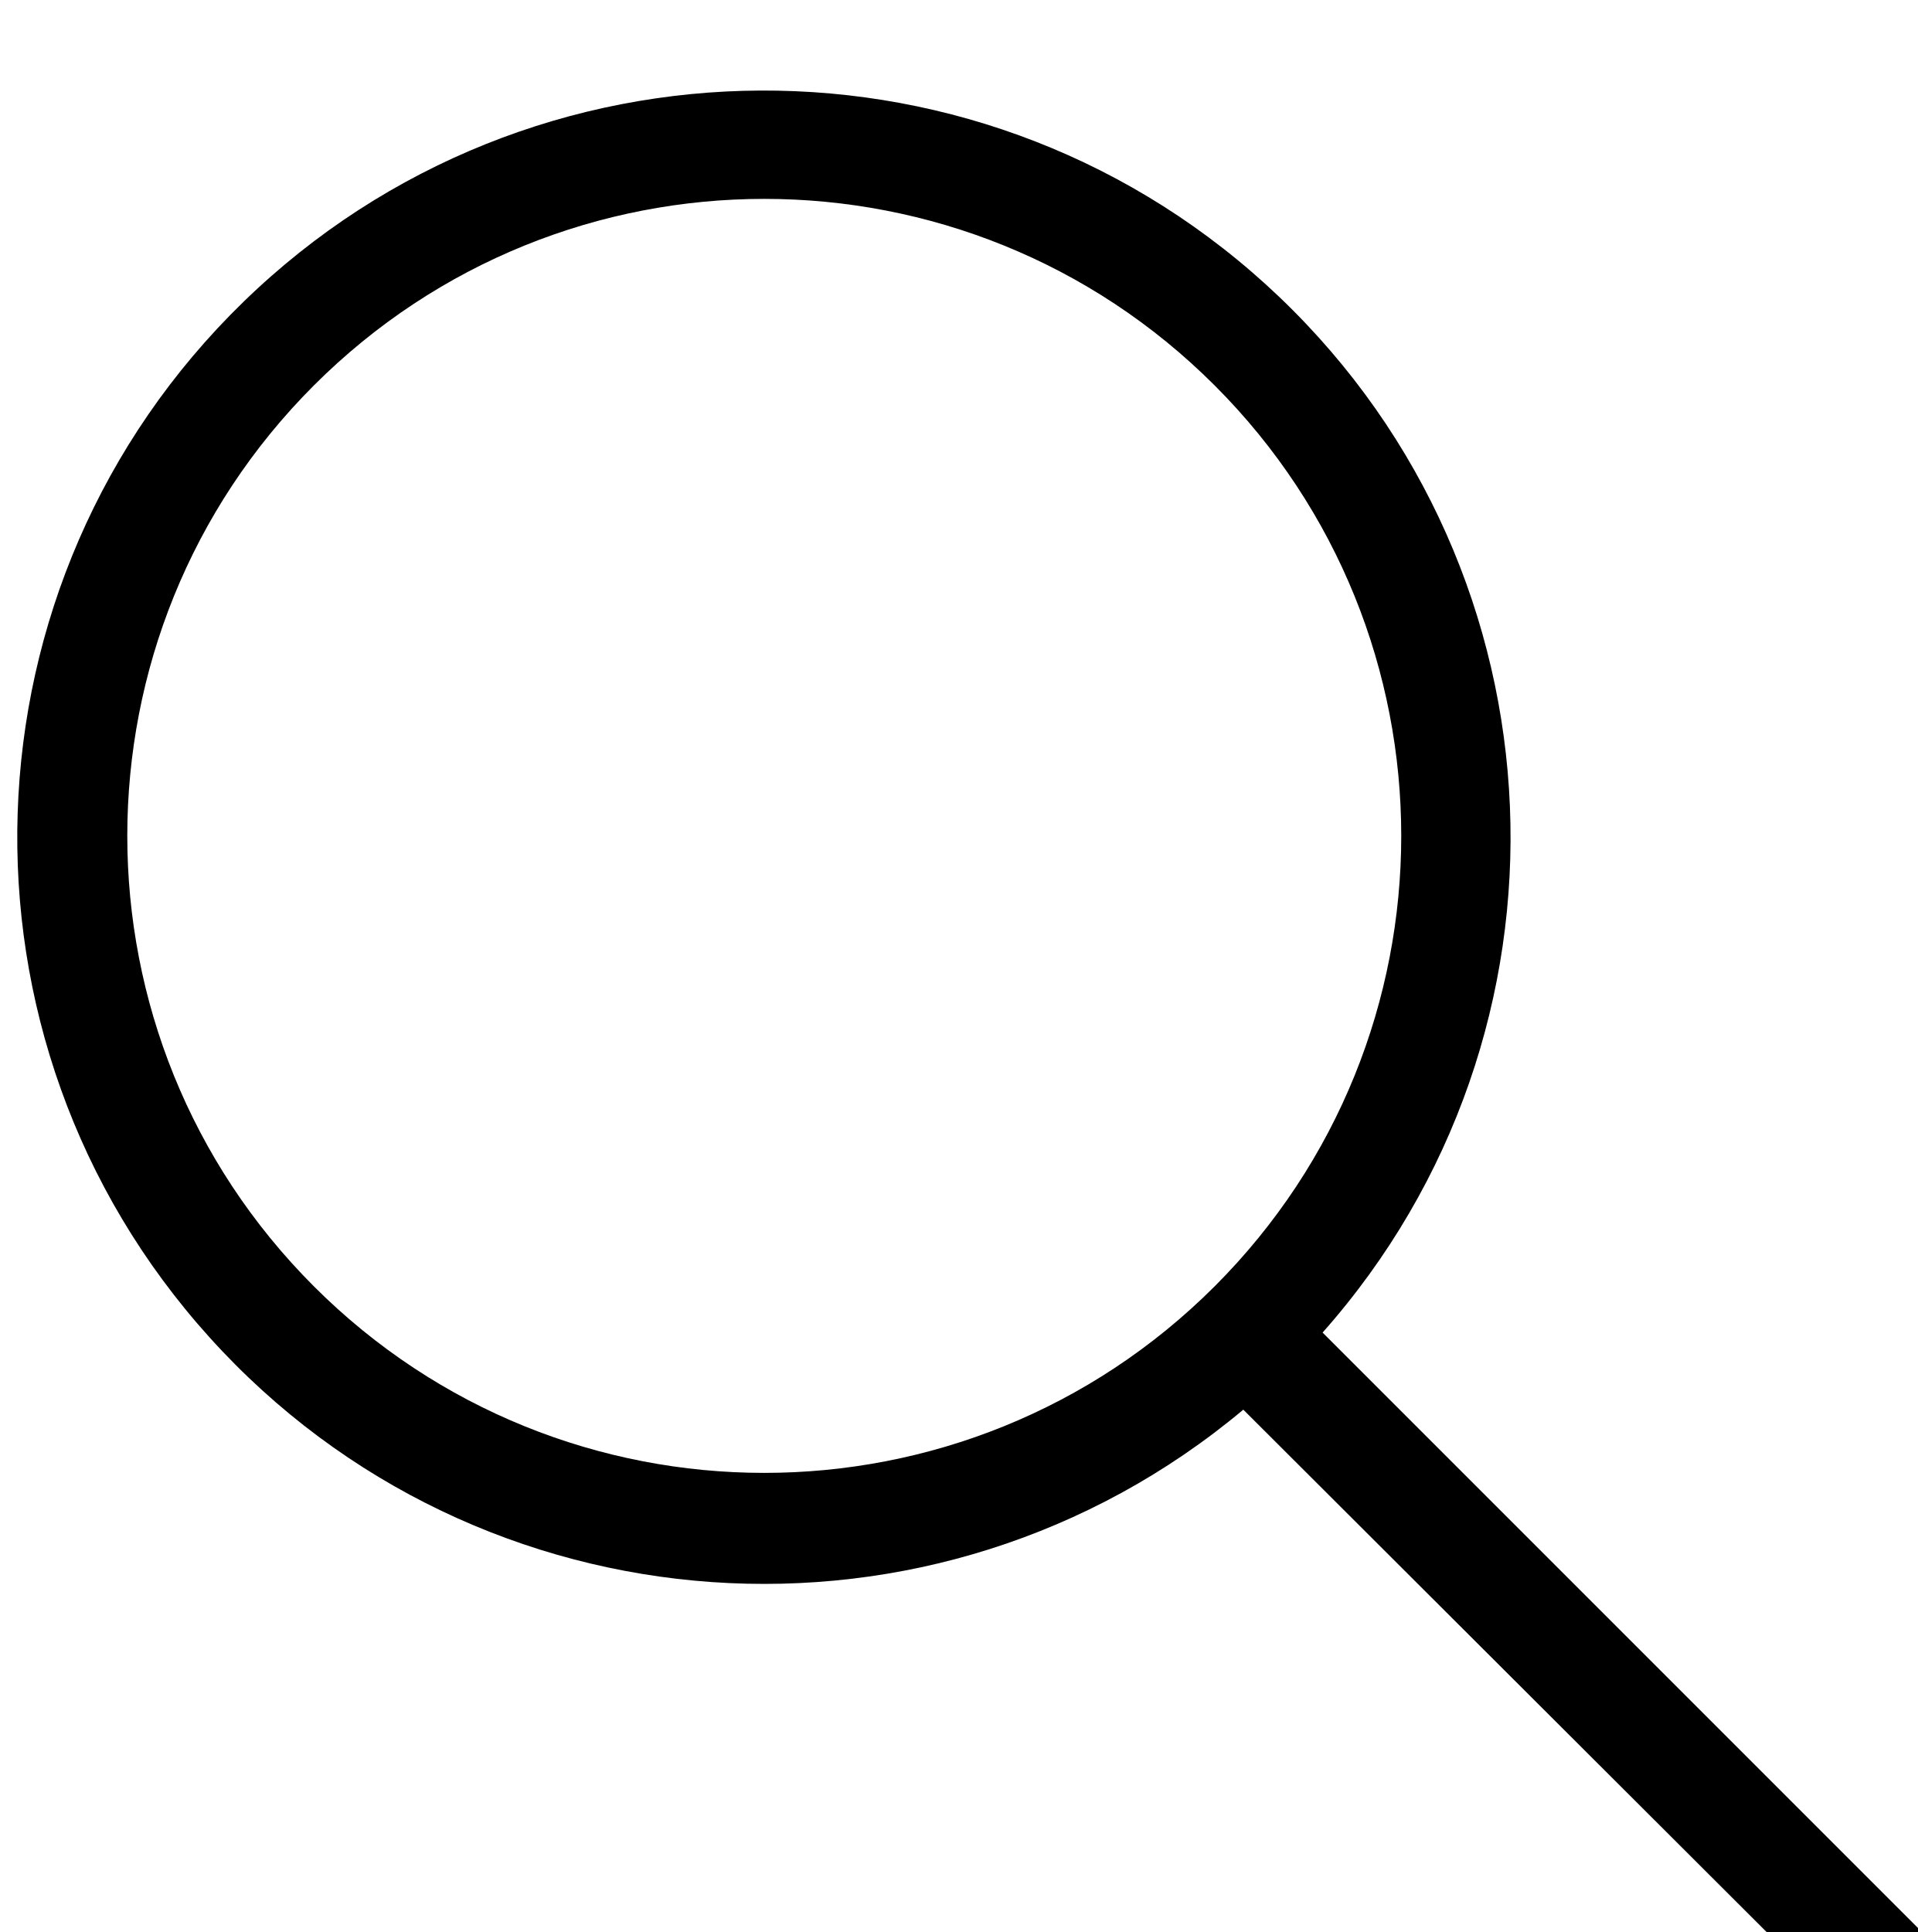
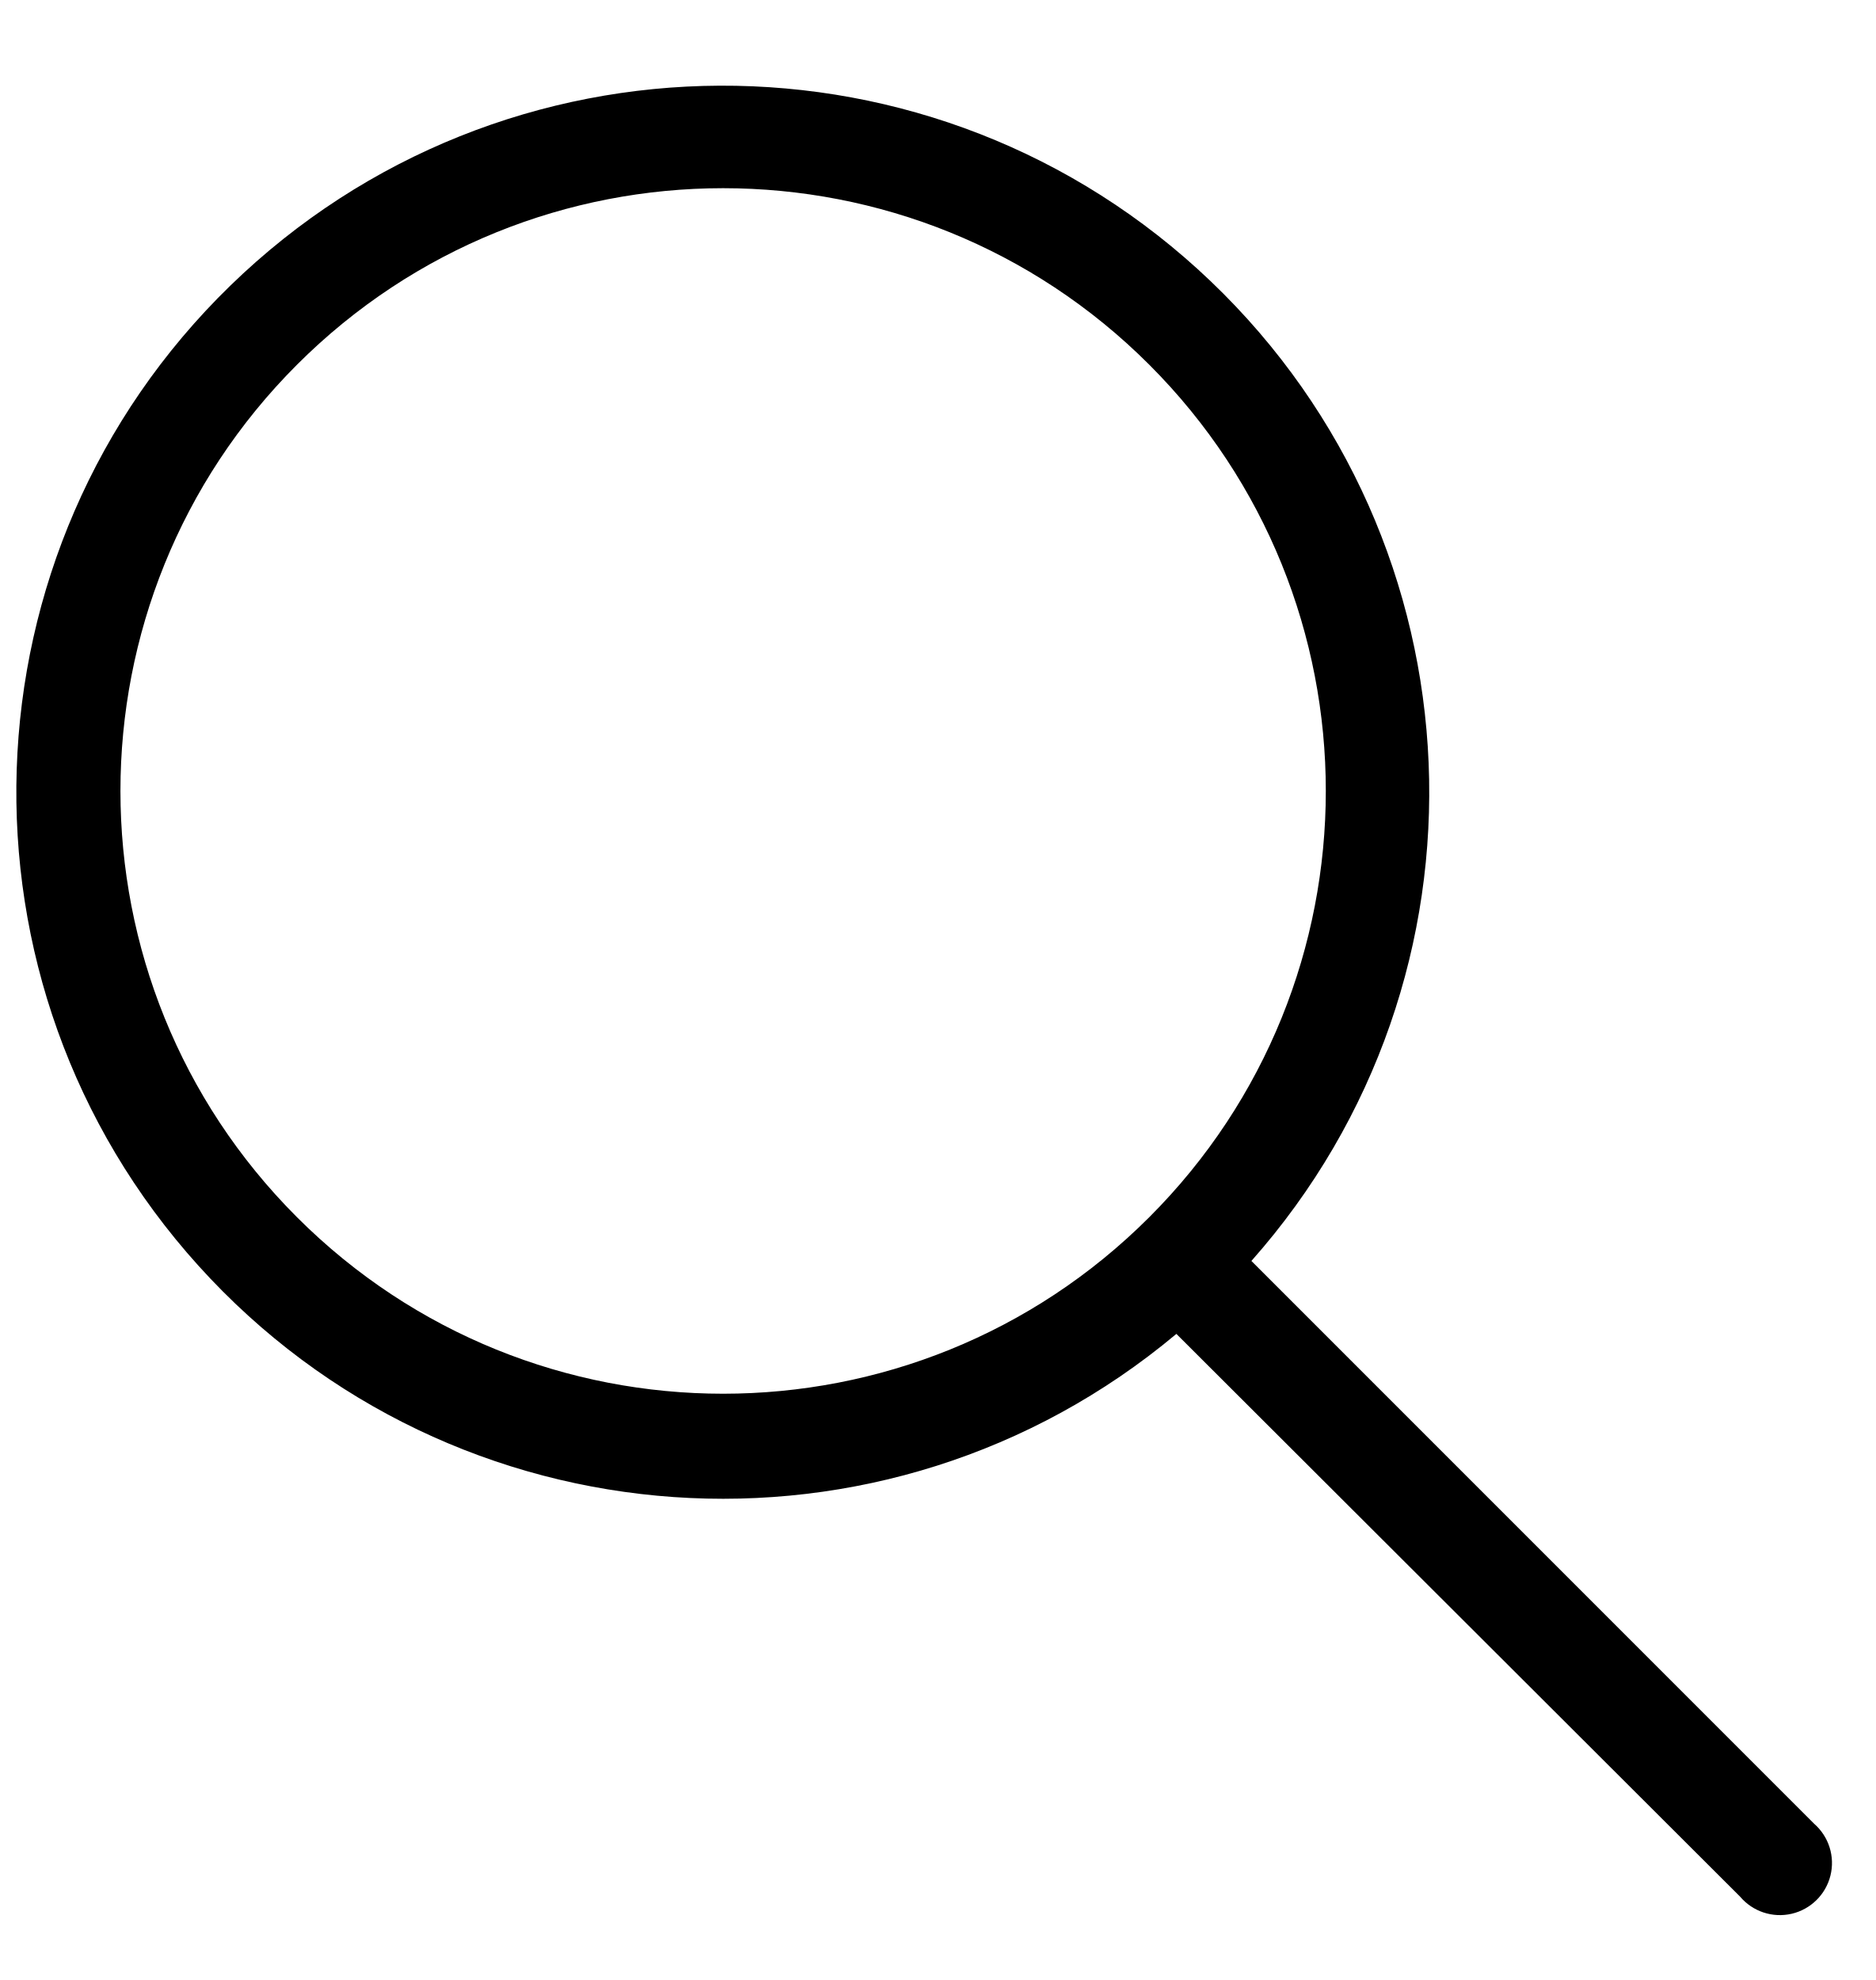
- <svg fill="none" class="icon icon-search">
+ <svg fill="none" class="icon icon-search" viewBox="0 0 18 19">
  <path fill="currentColor" fill-rule="evenodd" d="M11.03 11.68A5.784 5.784 0 1 1 2.85 3.5a5.784 5.784 0 0 1 8.18 8.18m.26 1.12a6.78 6.78 0 1 1 .72-.7l5.4 5.4a.5.5 0 1 1-.71.7z" clip-rule="evenodd" />
</svg>
